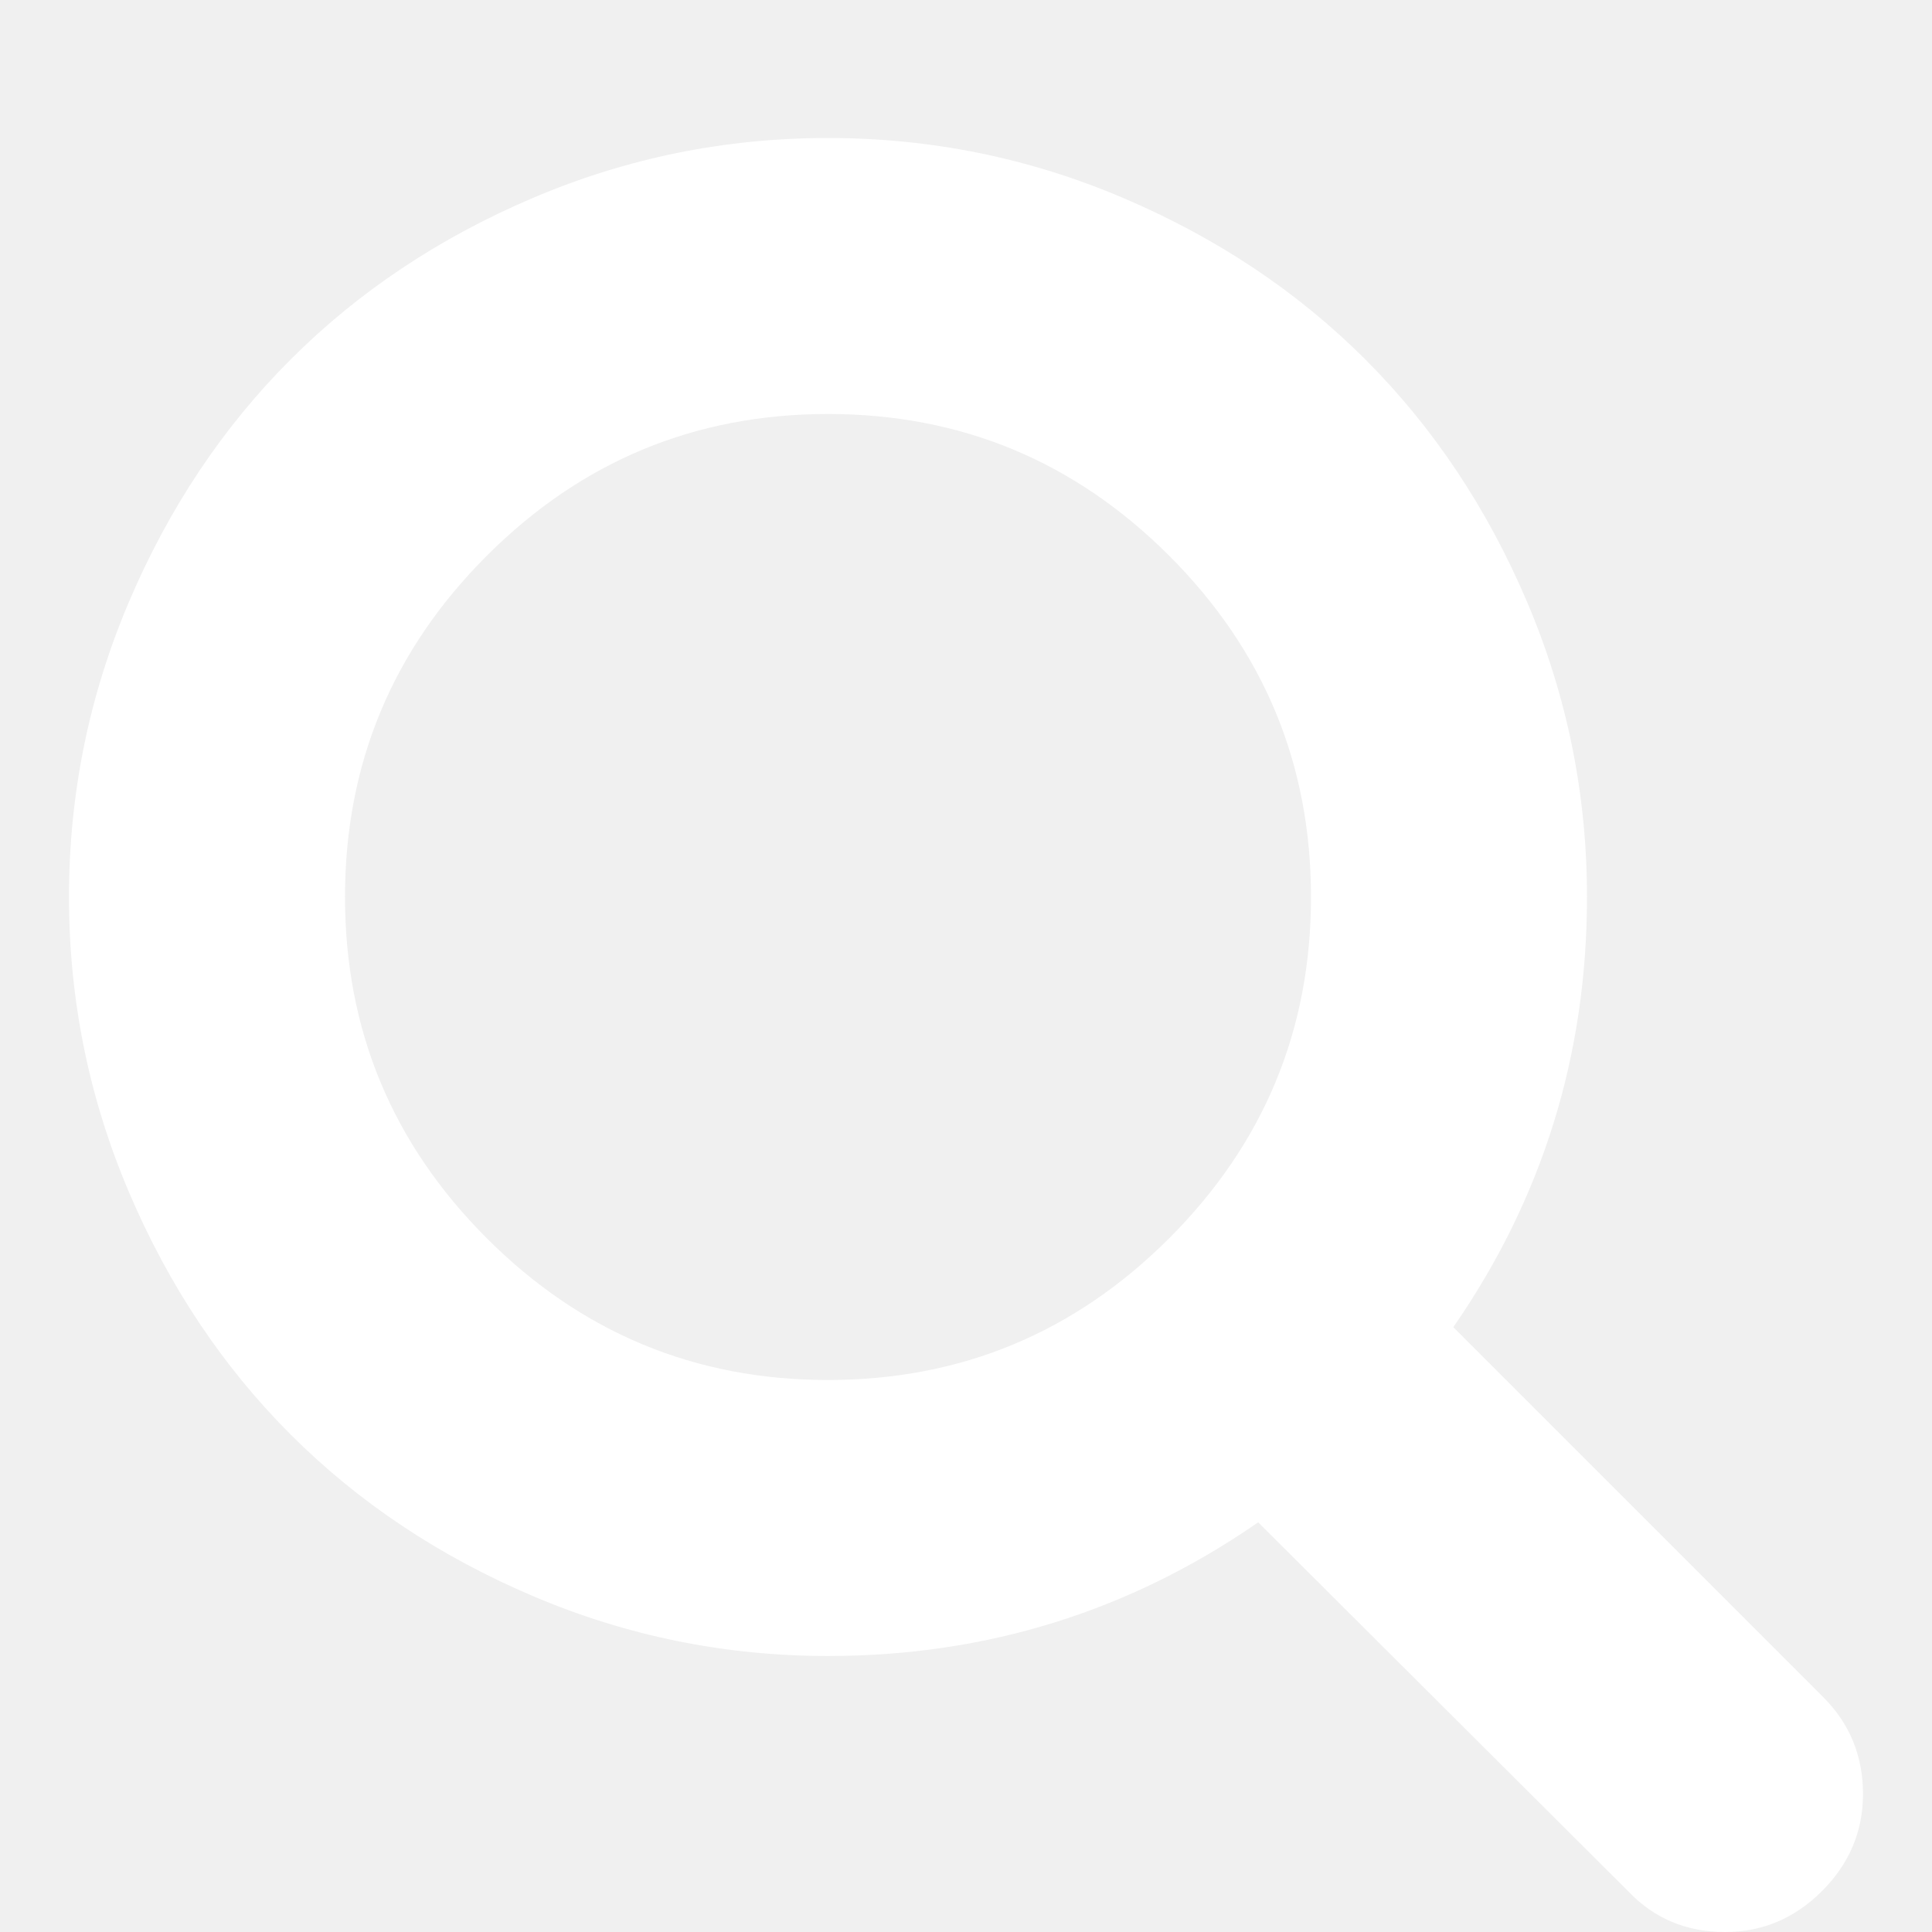
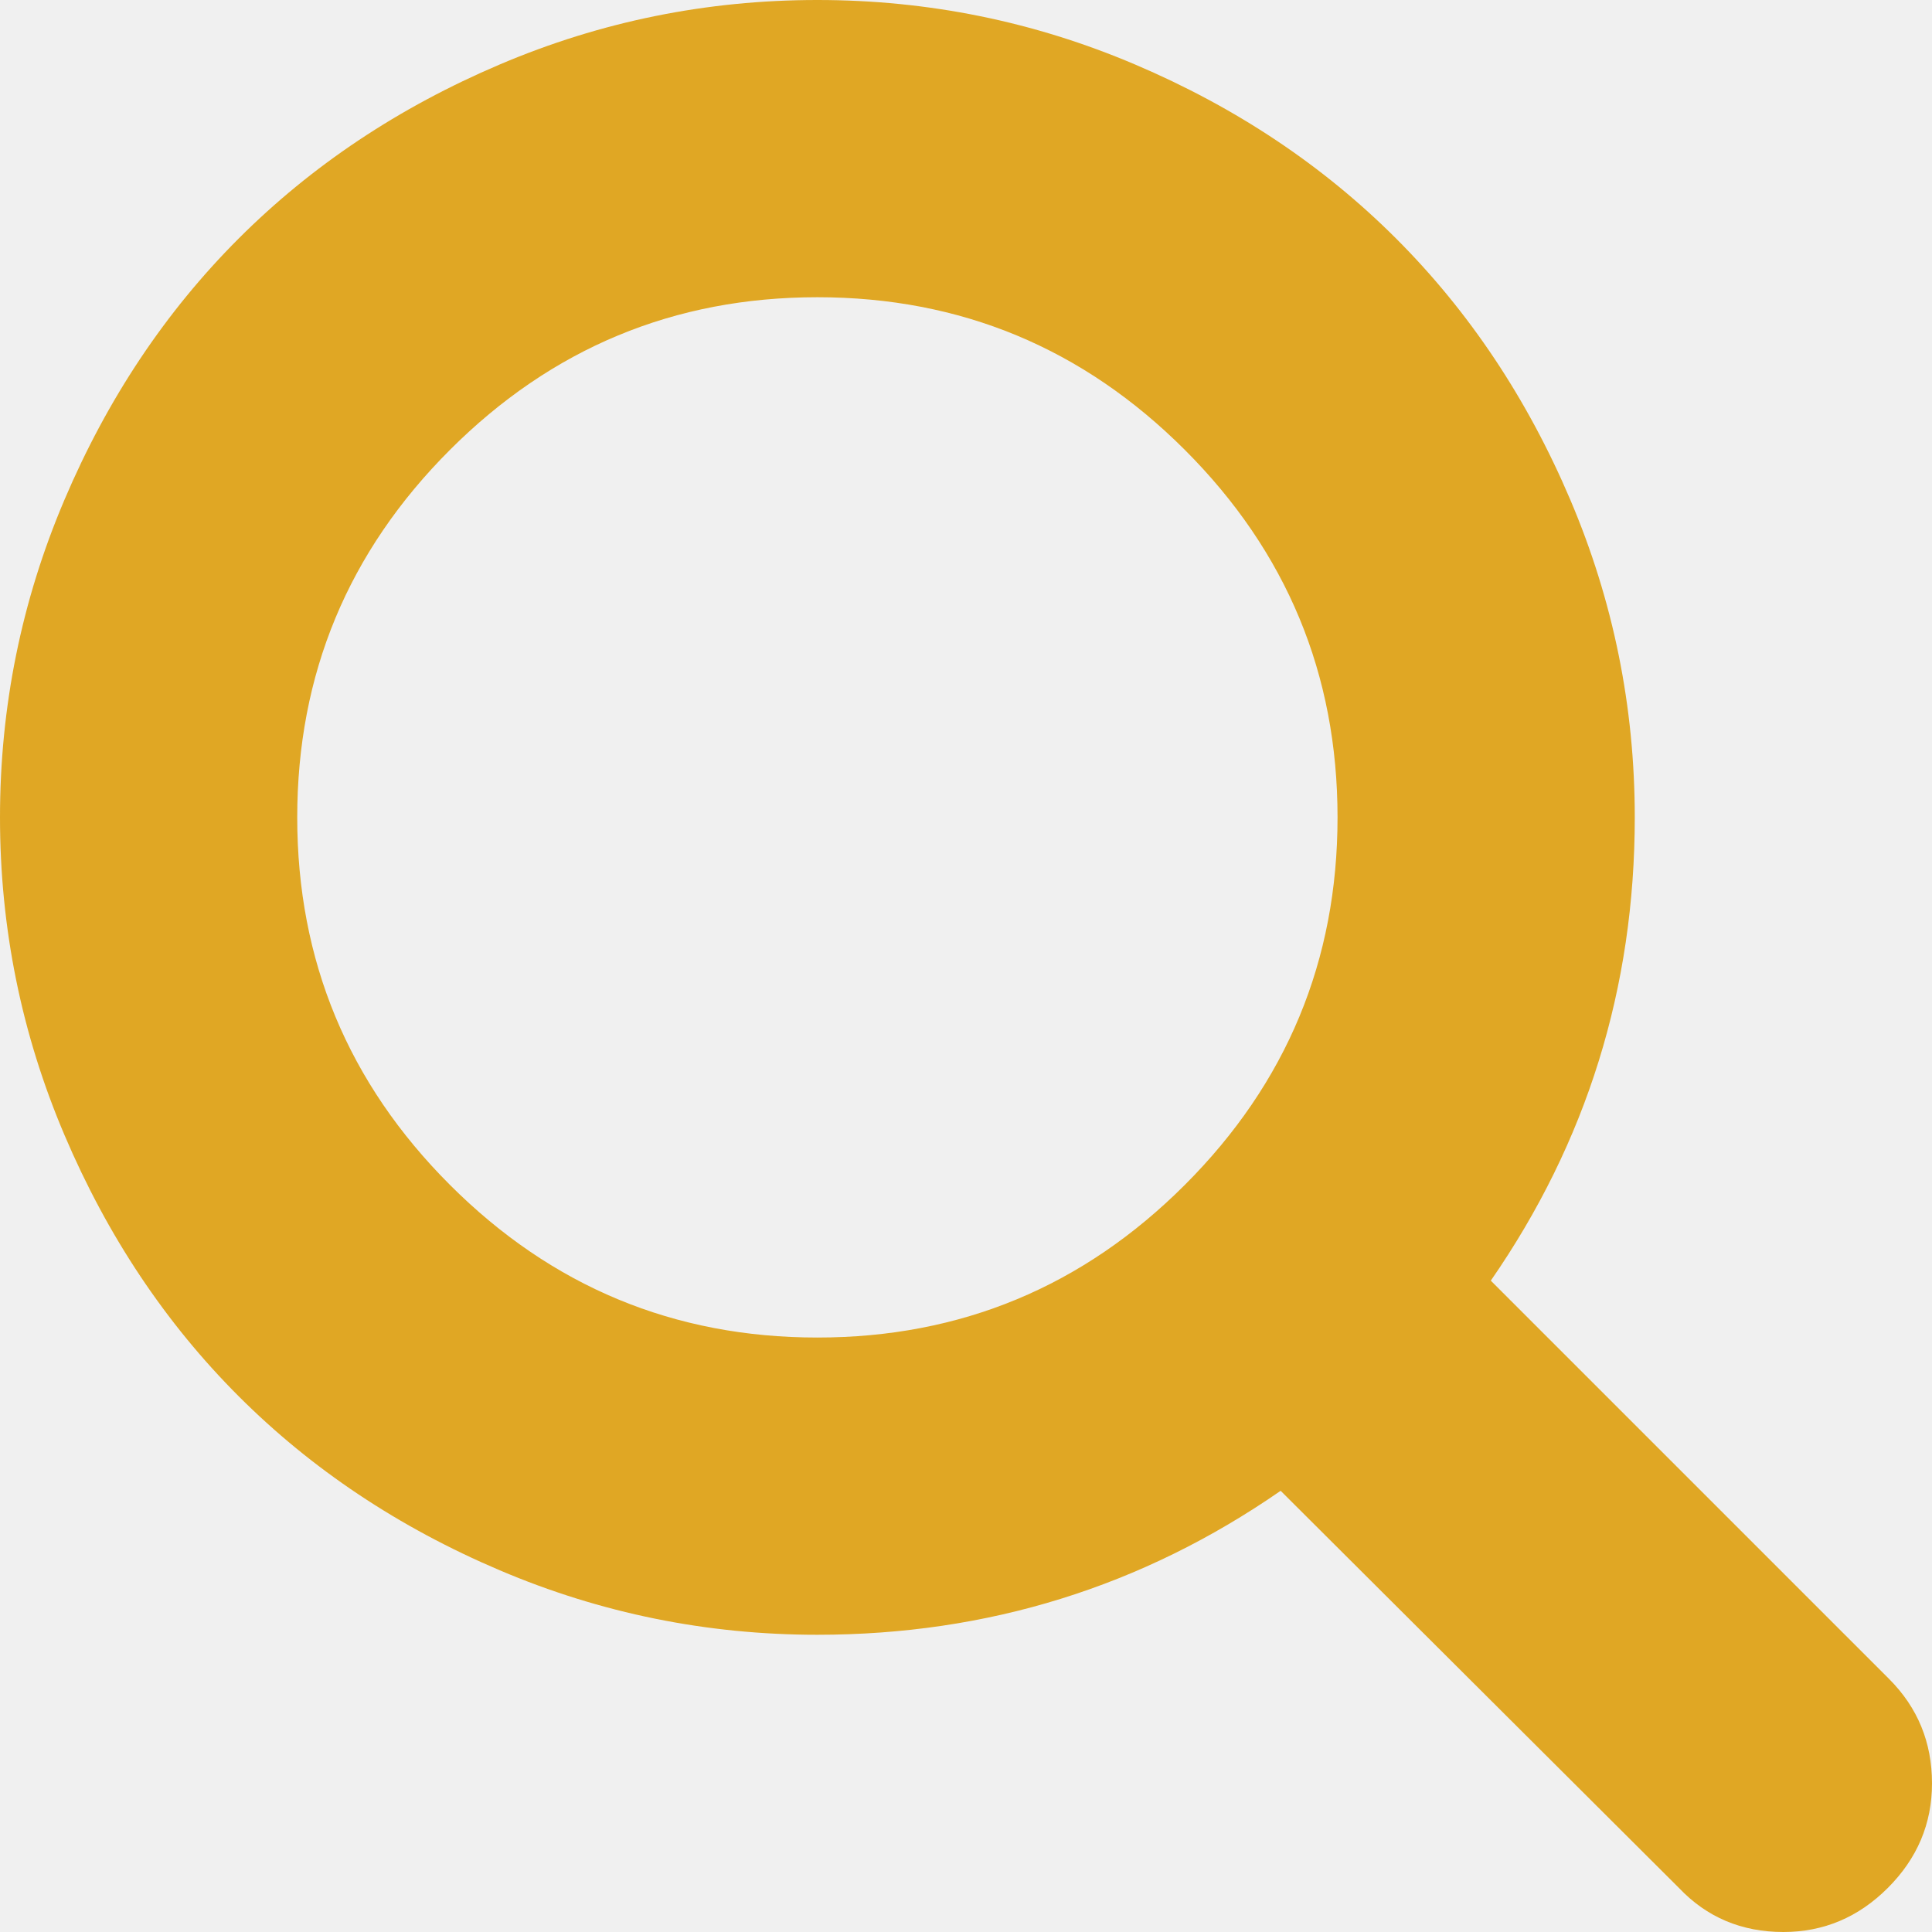
- <svg xmlns="http://www.w3.org/2000/svg" width="1792" height="1792" viewBox="0 0 1792 1792">
-   <path d="M1216 832q0-185-131.5-316.5t-316.5-131.5-316.5 131.5-131.5 316.5 131.5 316.5 316.5 131.5 316.5-131.5 131.5-316.5zm512 832q0 52-38 90t-90 38q-54 0-90-38l-343-342q-179 124-399 124-143 0-273.5-55.5t-225-150-150-225-55.5-273.5 55.5-273.5 150-225 225-150 273.5-55.5 273.5 55.5 225 150 150 225 55.5 273.5q0 220-124 399l343 343q37 37 37 90z" fill="#fff" />
+ <svg xmlns="http://www.w3.org/2000/svg" width="100%" height="100%" viewBox="0 0 1664 1664" version="1.1" xml:space="preserve" style="fill-rule:evenodd;clip-rule:evenodd;stroke-linejoin:round;stroke-miterlimit:1.414;">
+   <path d="M1152,704c0,-123.333 -43.833,-228.833 -131.5,-316.5c-87.667,-87.667 -193.167,-131.5 -316.5,-131.5c-123.333,0 -228.833,43.833 -316.5,131.5c-87.667,87.667 -131.5,193.167 -131.5,316.5c0,123.333 43.833,228.833 131.5,316.5c87.667,87.667 193.167,131.5 316.5,131.5c123.333,0 228.833,-43.833 316.5,-131.5c87.667,-87.667 131.5,-193.167 131.5,-316.5ZM1664,1536c0,34.667 -12.667,64.667 -38,90c-25.333,25.333 -55.333,38 -90,38c-36,0 -66,-12.667 -90,-38l-343,-342c-119.333,82.667 -252.333,124 -399,124c-95.333,0 -186.5,-18.5 -273.5,-55.5c-87,-37 -162,-87 -225,-150c-63,-63 -113,-138 -150,-225c-37,-87 -55.5,-178.167 -55.5,-273.5c0,-95.333 18.5,-186.5 55.5,-273.5c37,-87 87,-162 150,-225c63,-63 138,-113 225,-150c87,-37 178.167,-55.5 273.5,-55.5c95.333,0 186.5,18.5 273.5,55.5c87,37 162,87 225,150c63,63 113,138 150,225c37,87 55.5,178.167 55.5,273.5c0,146.667 -41.333,279.667 -124,399l343,343c24.667,24.667 37,54.667 37,90Z" style="fill:#e0a724;fill-rule:nonzero;" />
</svg>
